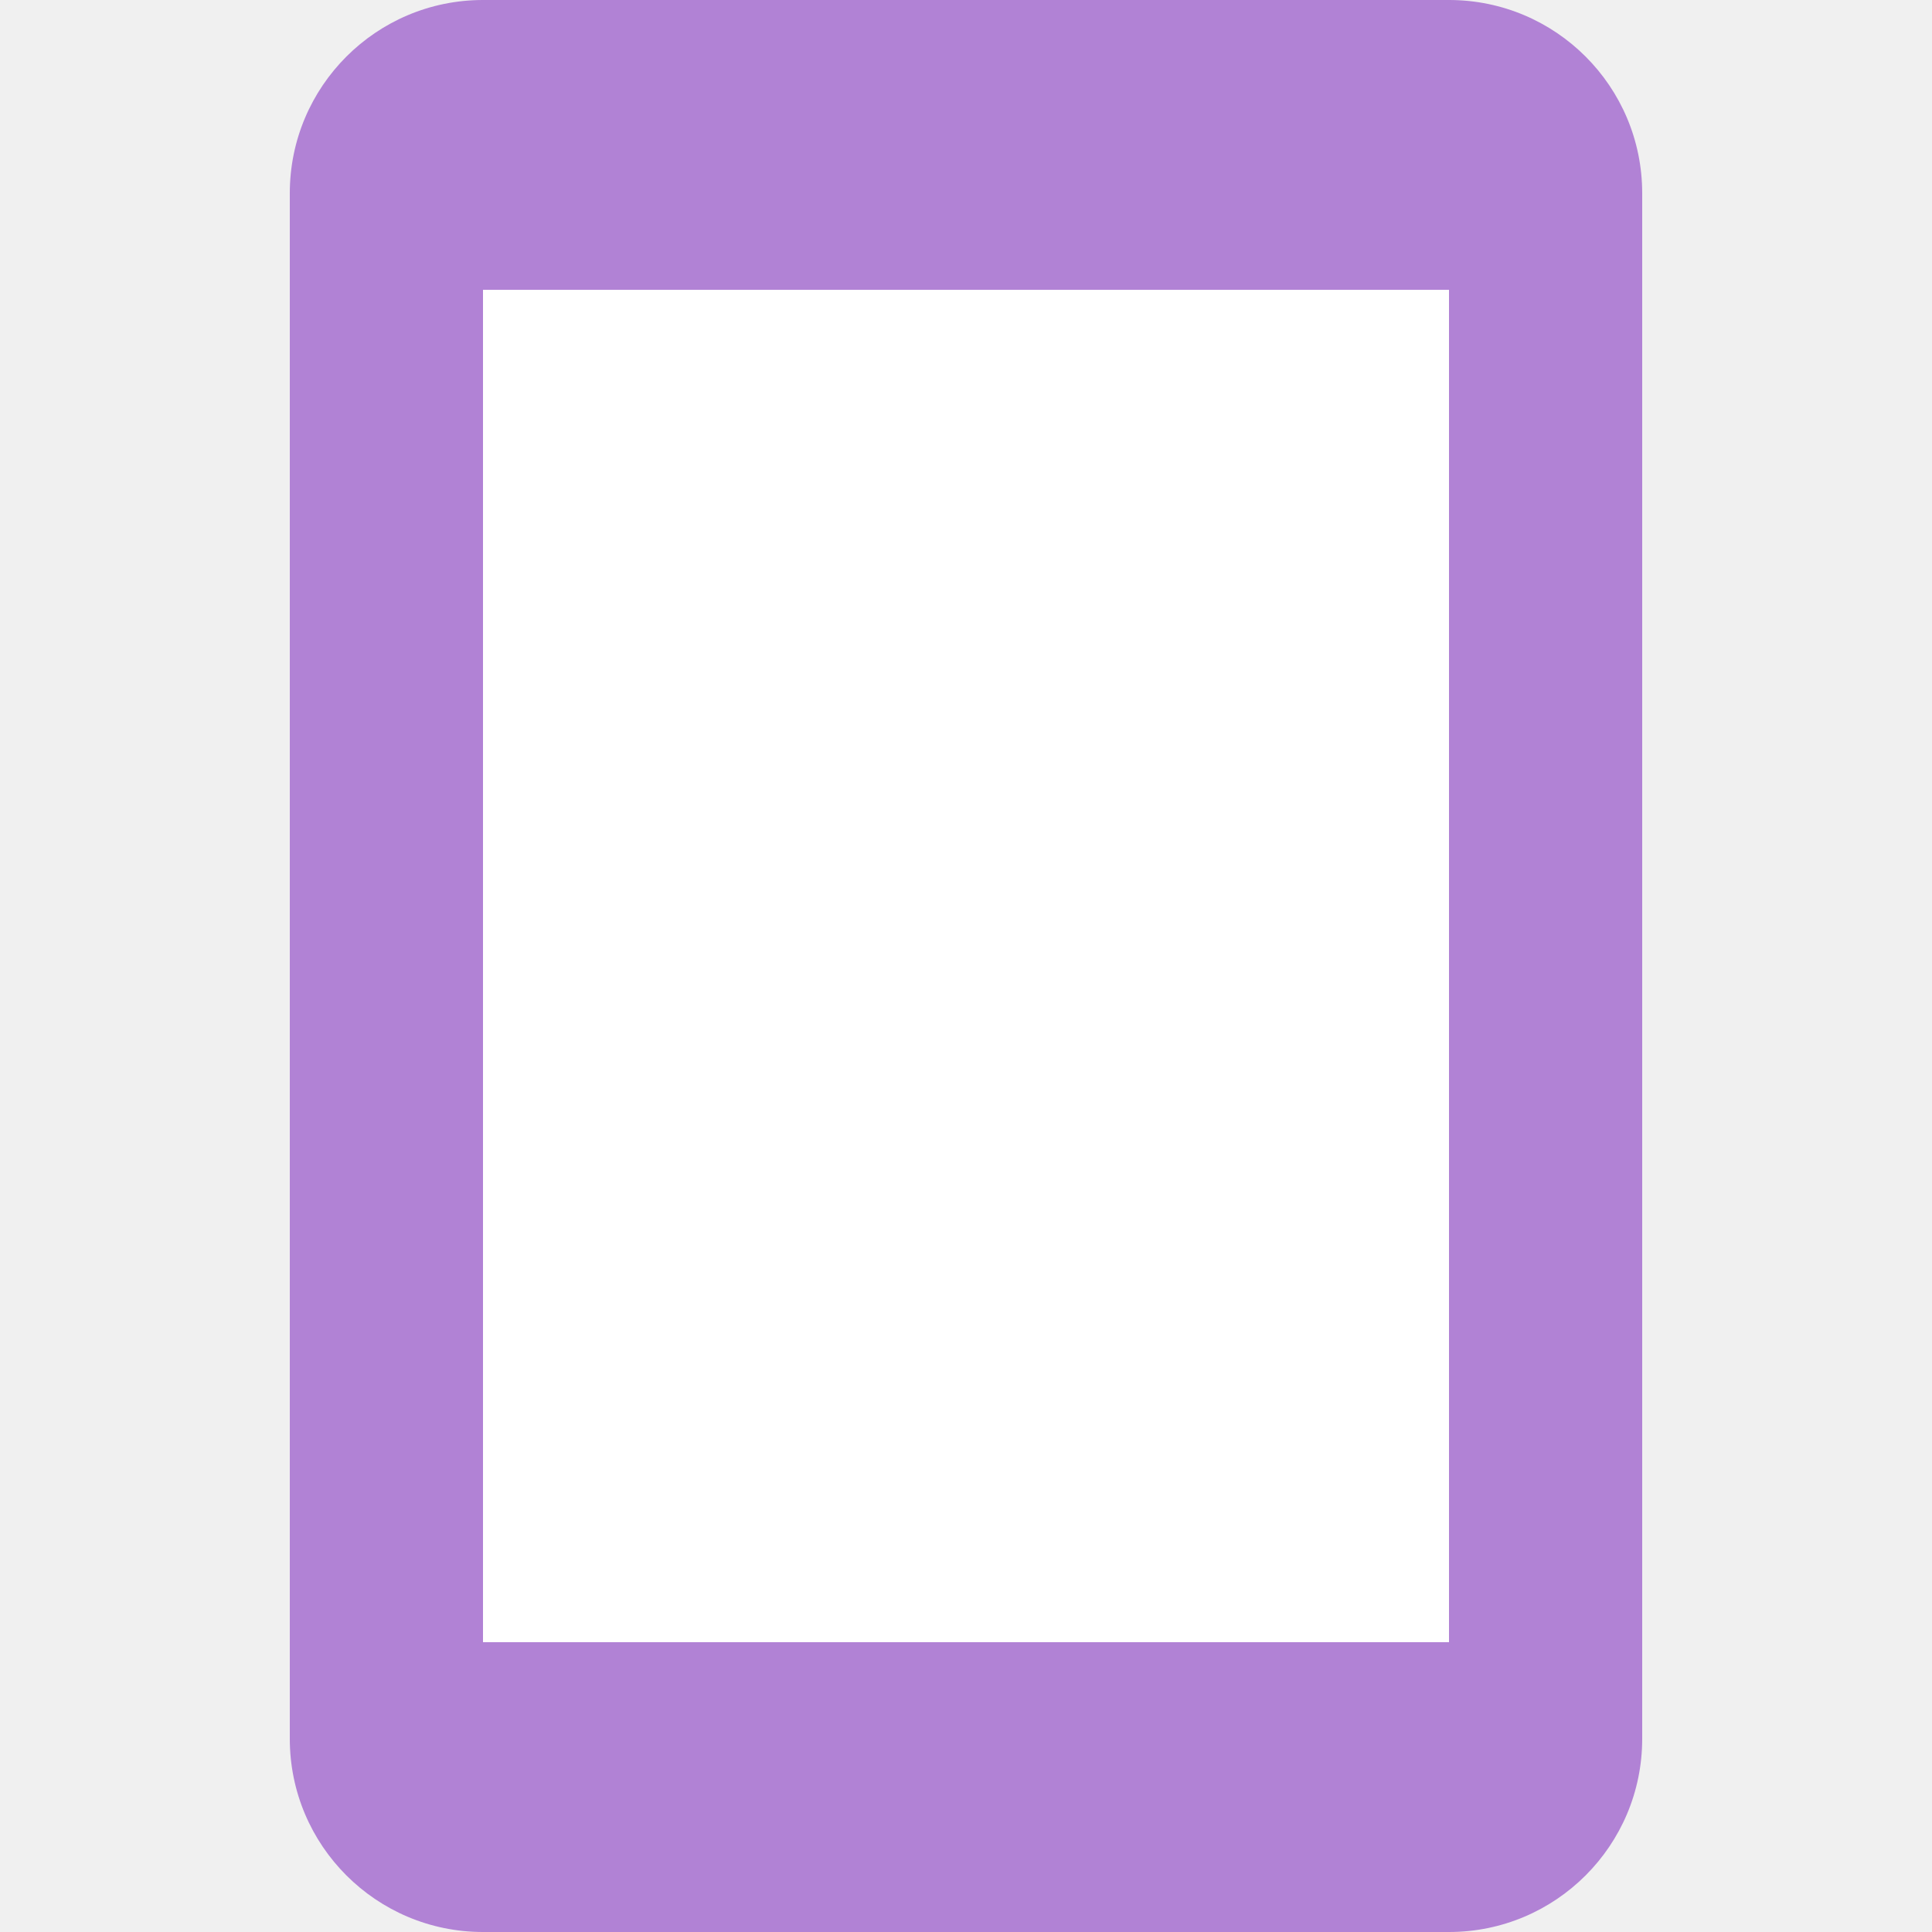
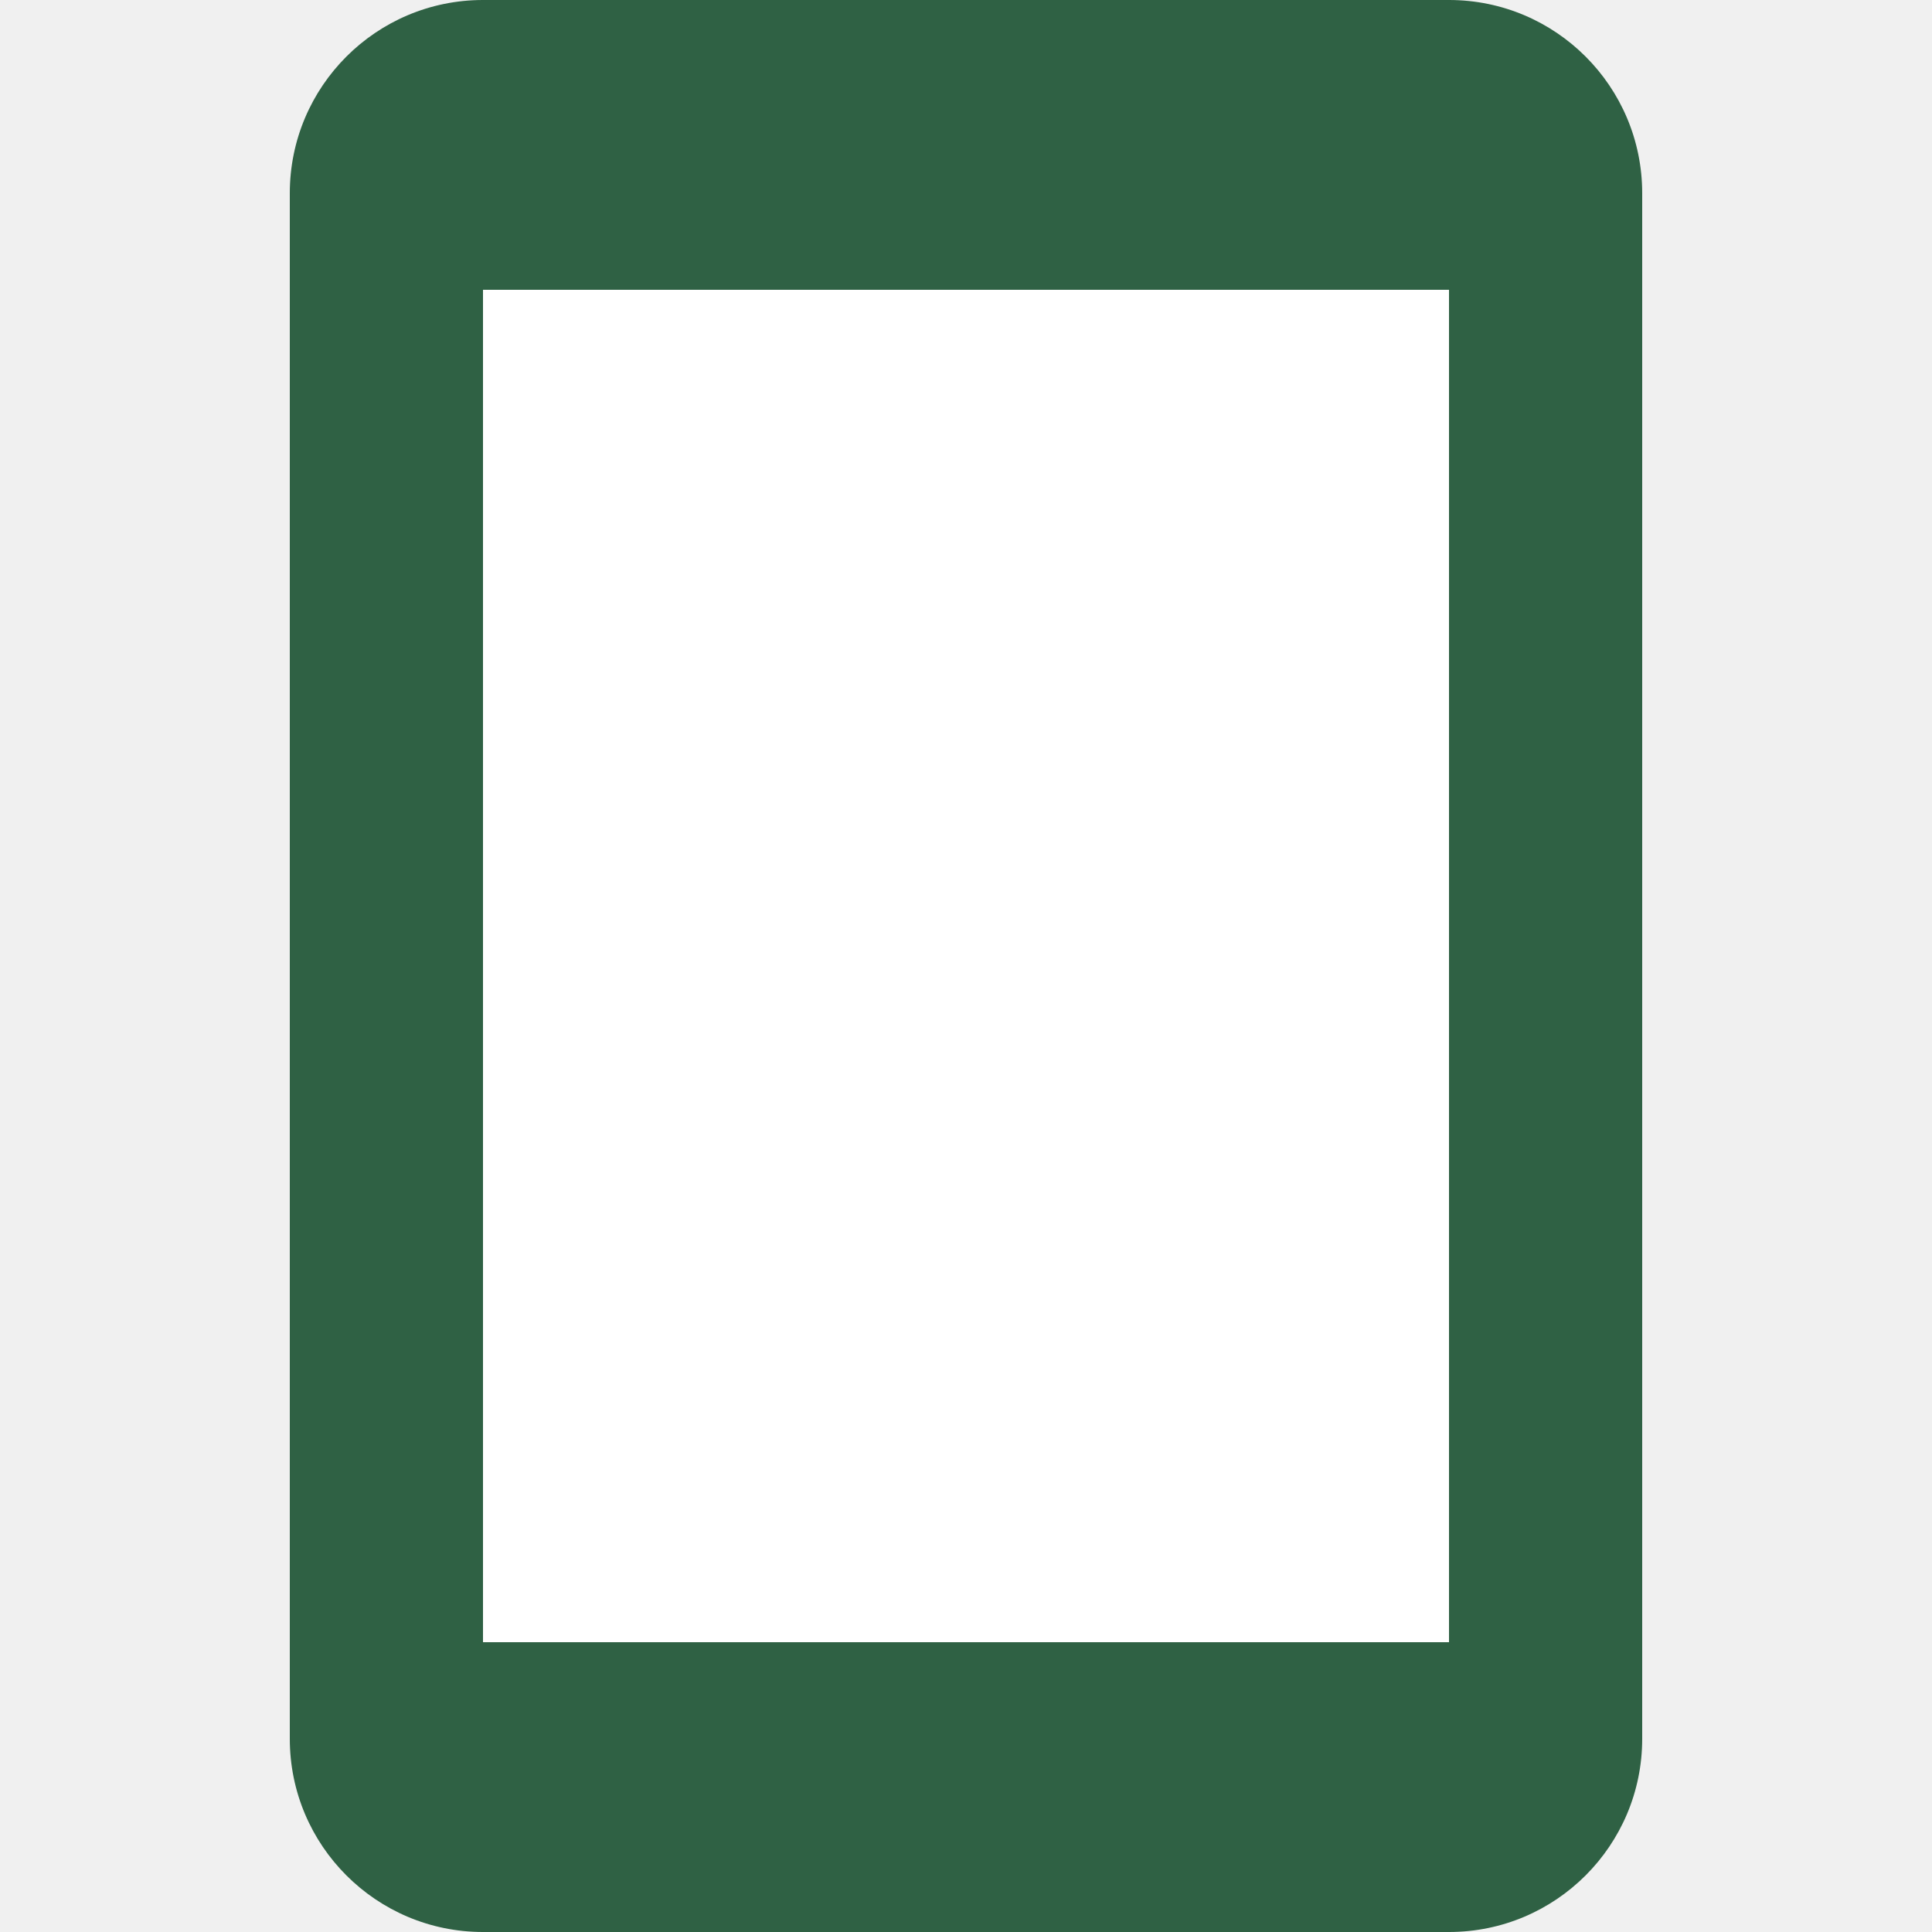
<svg xmlns="http://www.w3.org/2000/svg" width="20" height="20" viewBox="0 0 20 20" fill="none">
-   <rect x="3" width="14" height="20" rx="2" fill="#B182D5" />
+   <rect x="3" width="14" height="20" rx="2" fill="#2f6144" />
  <rect width="10" height="14" transform="translate(5 3)" fill="white" />
</svg>
